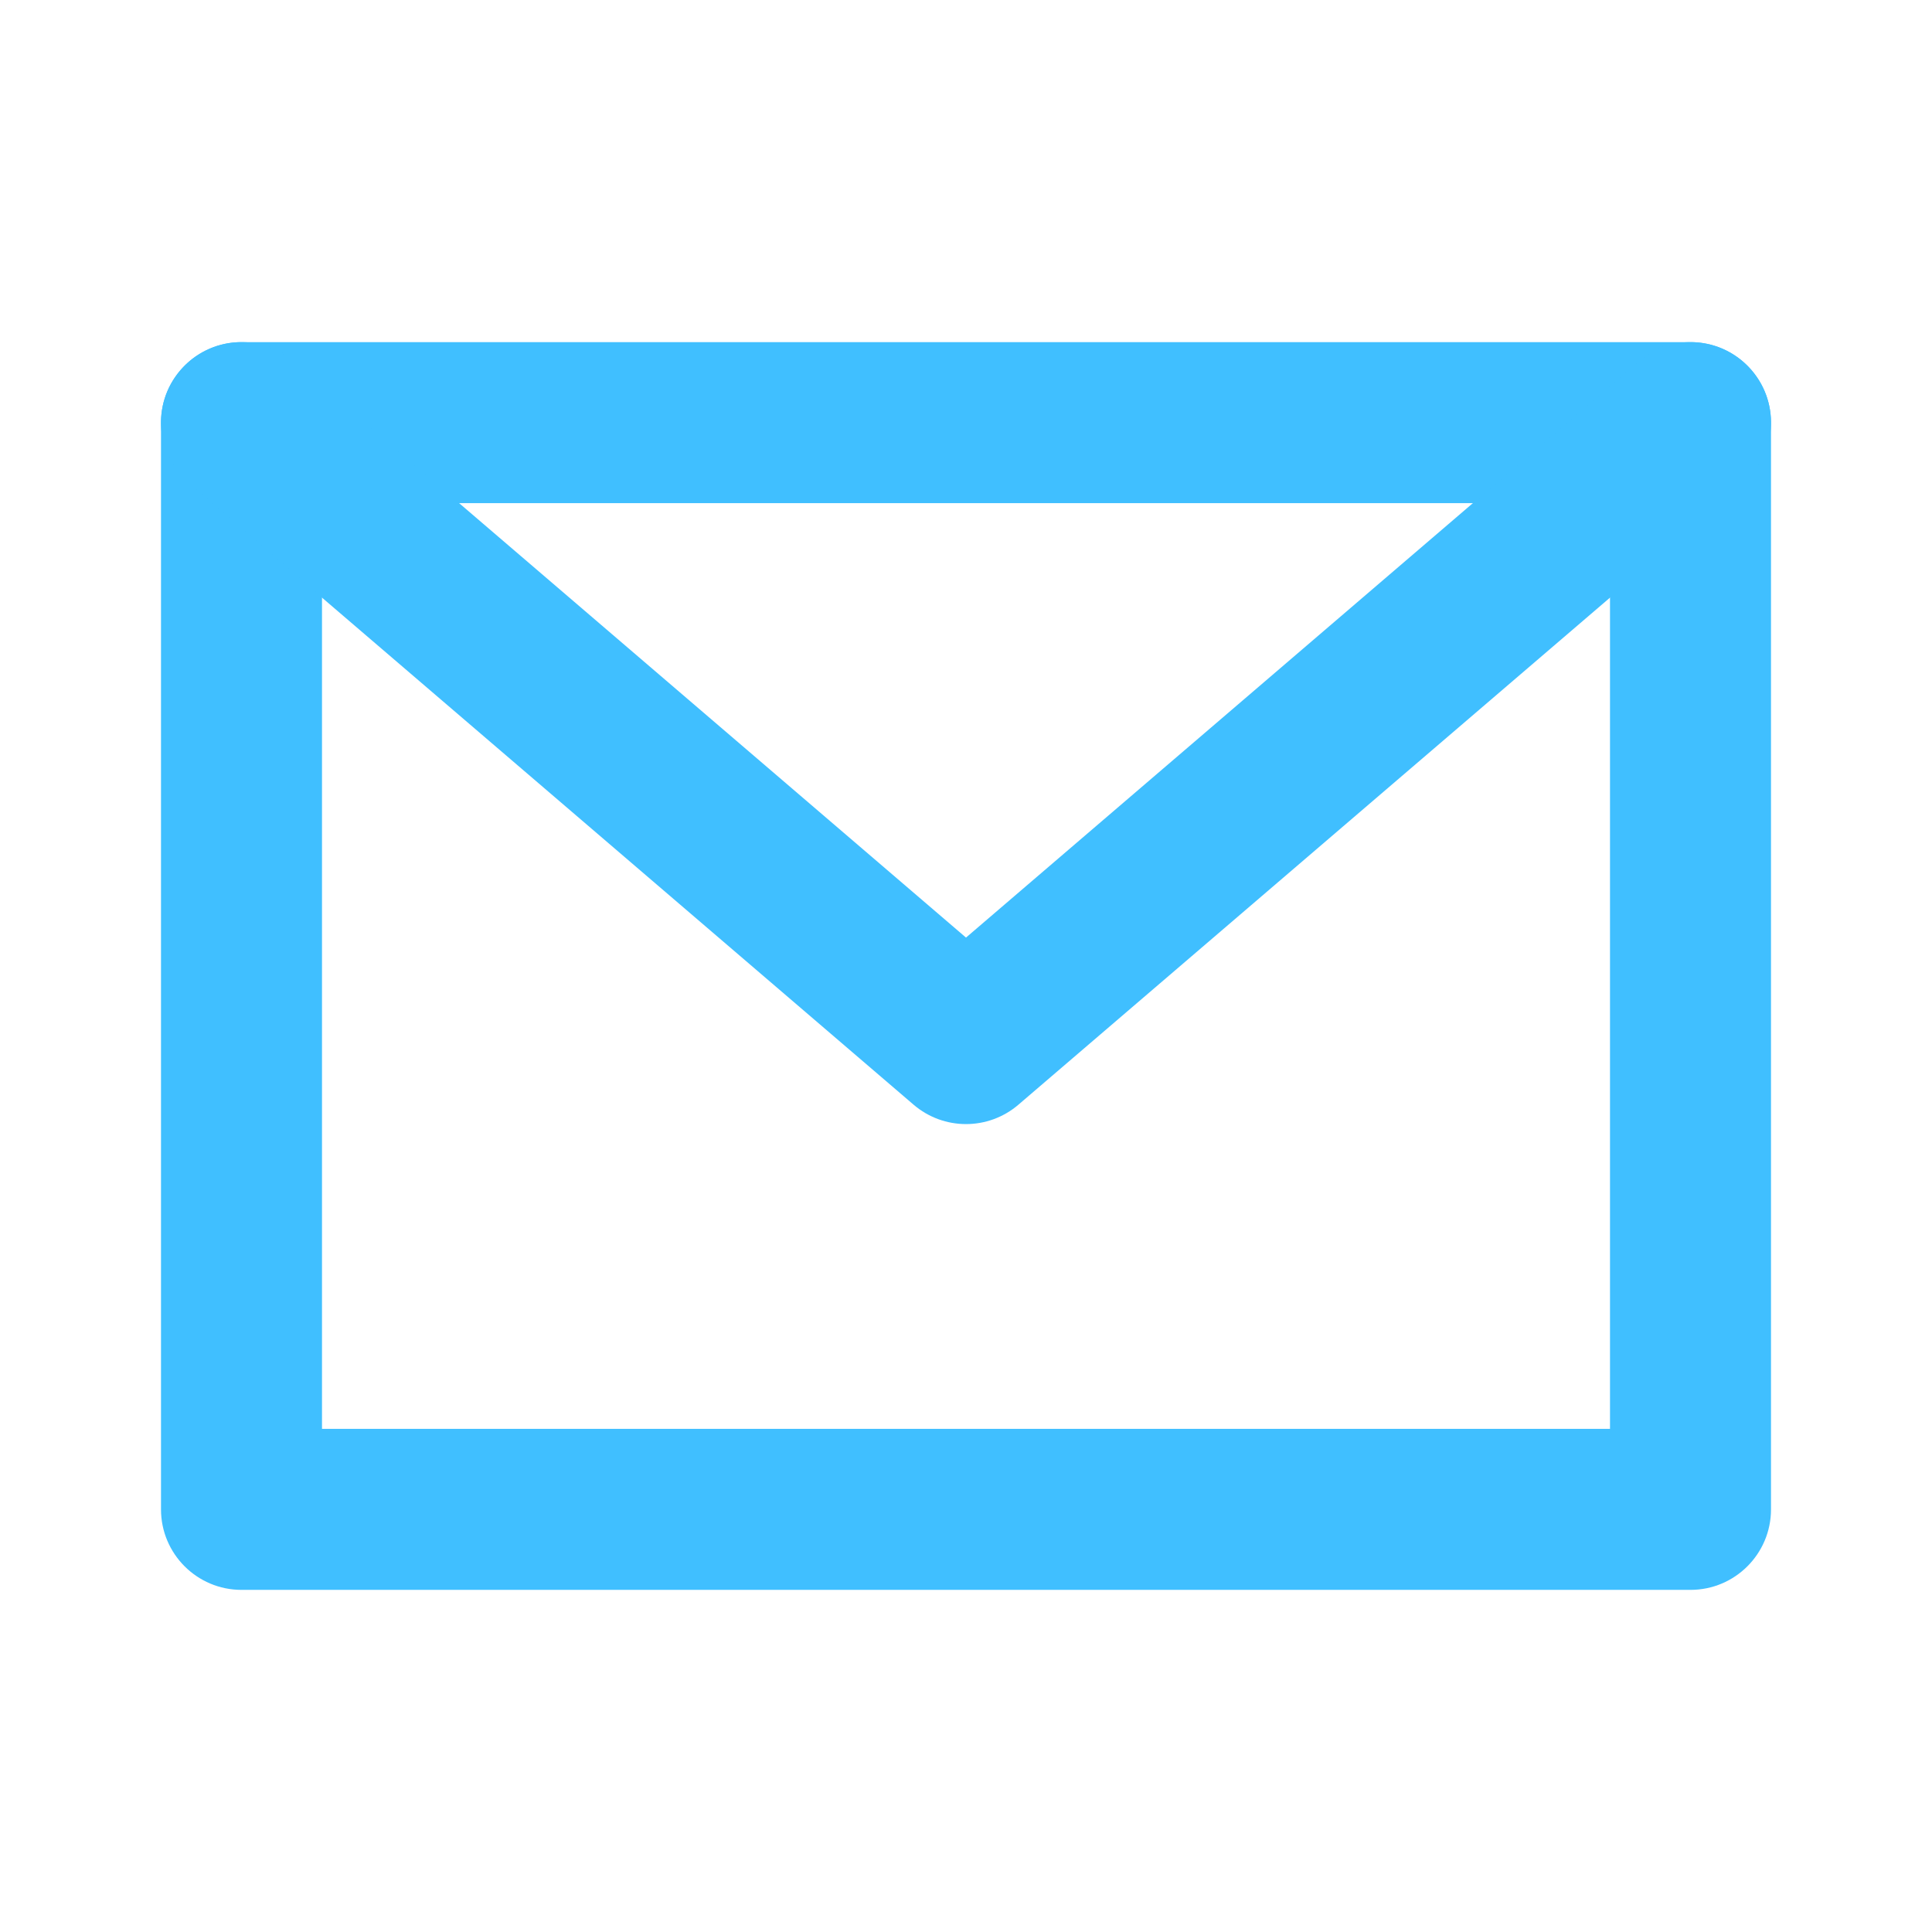
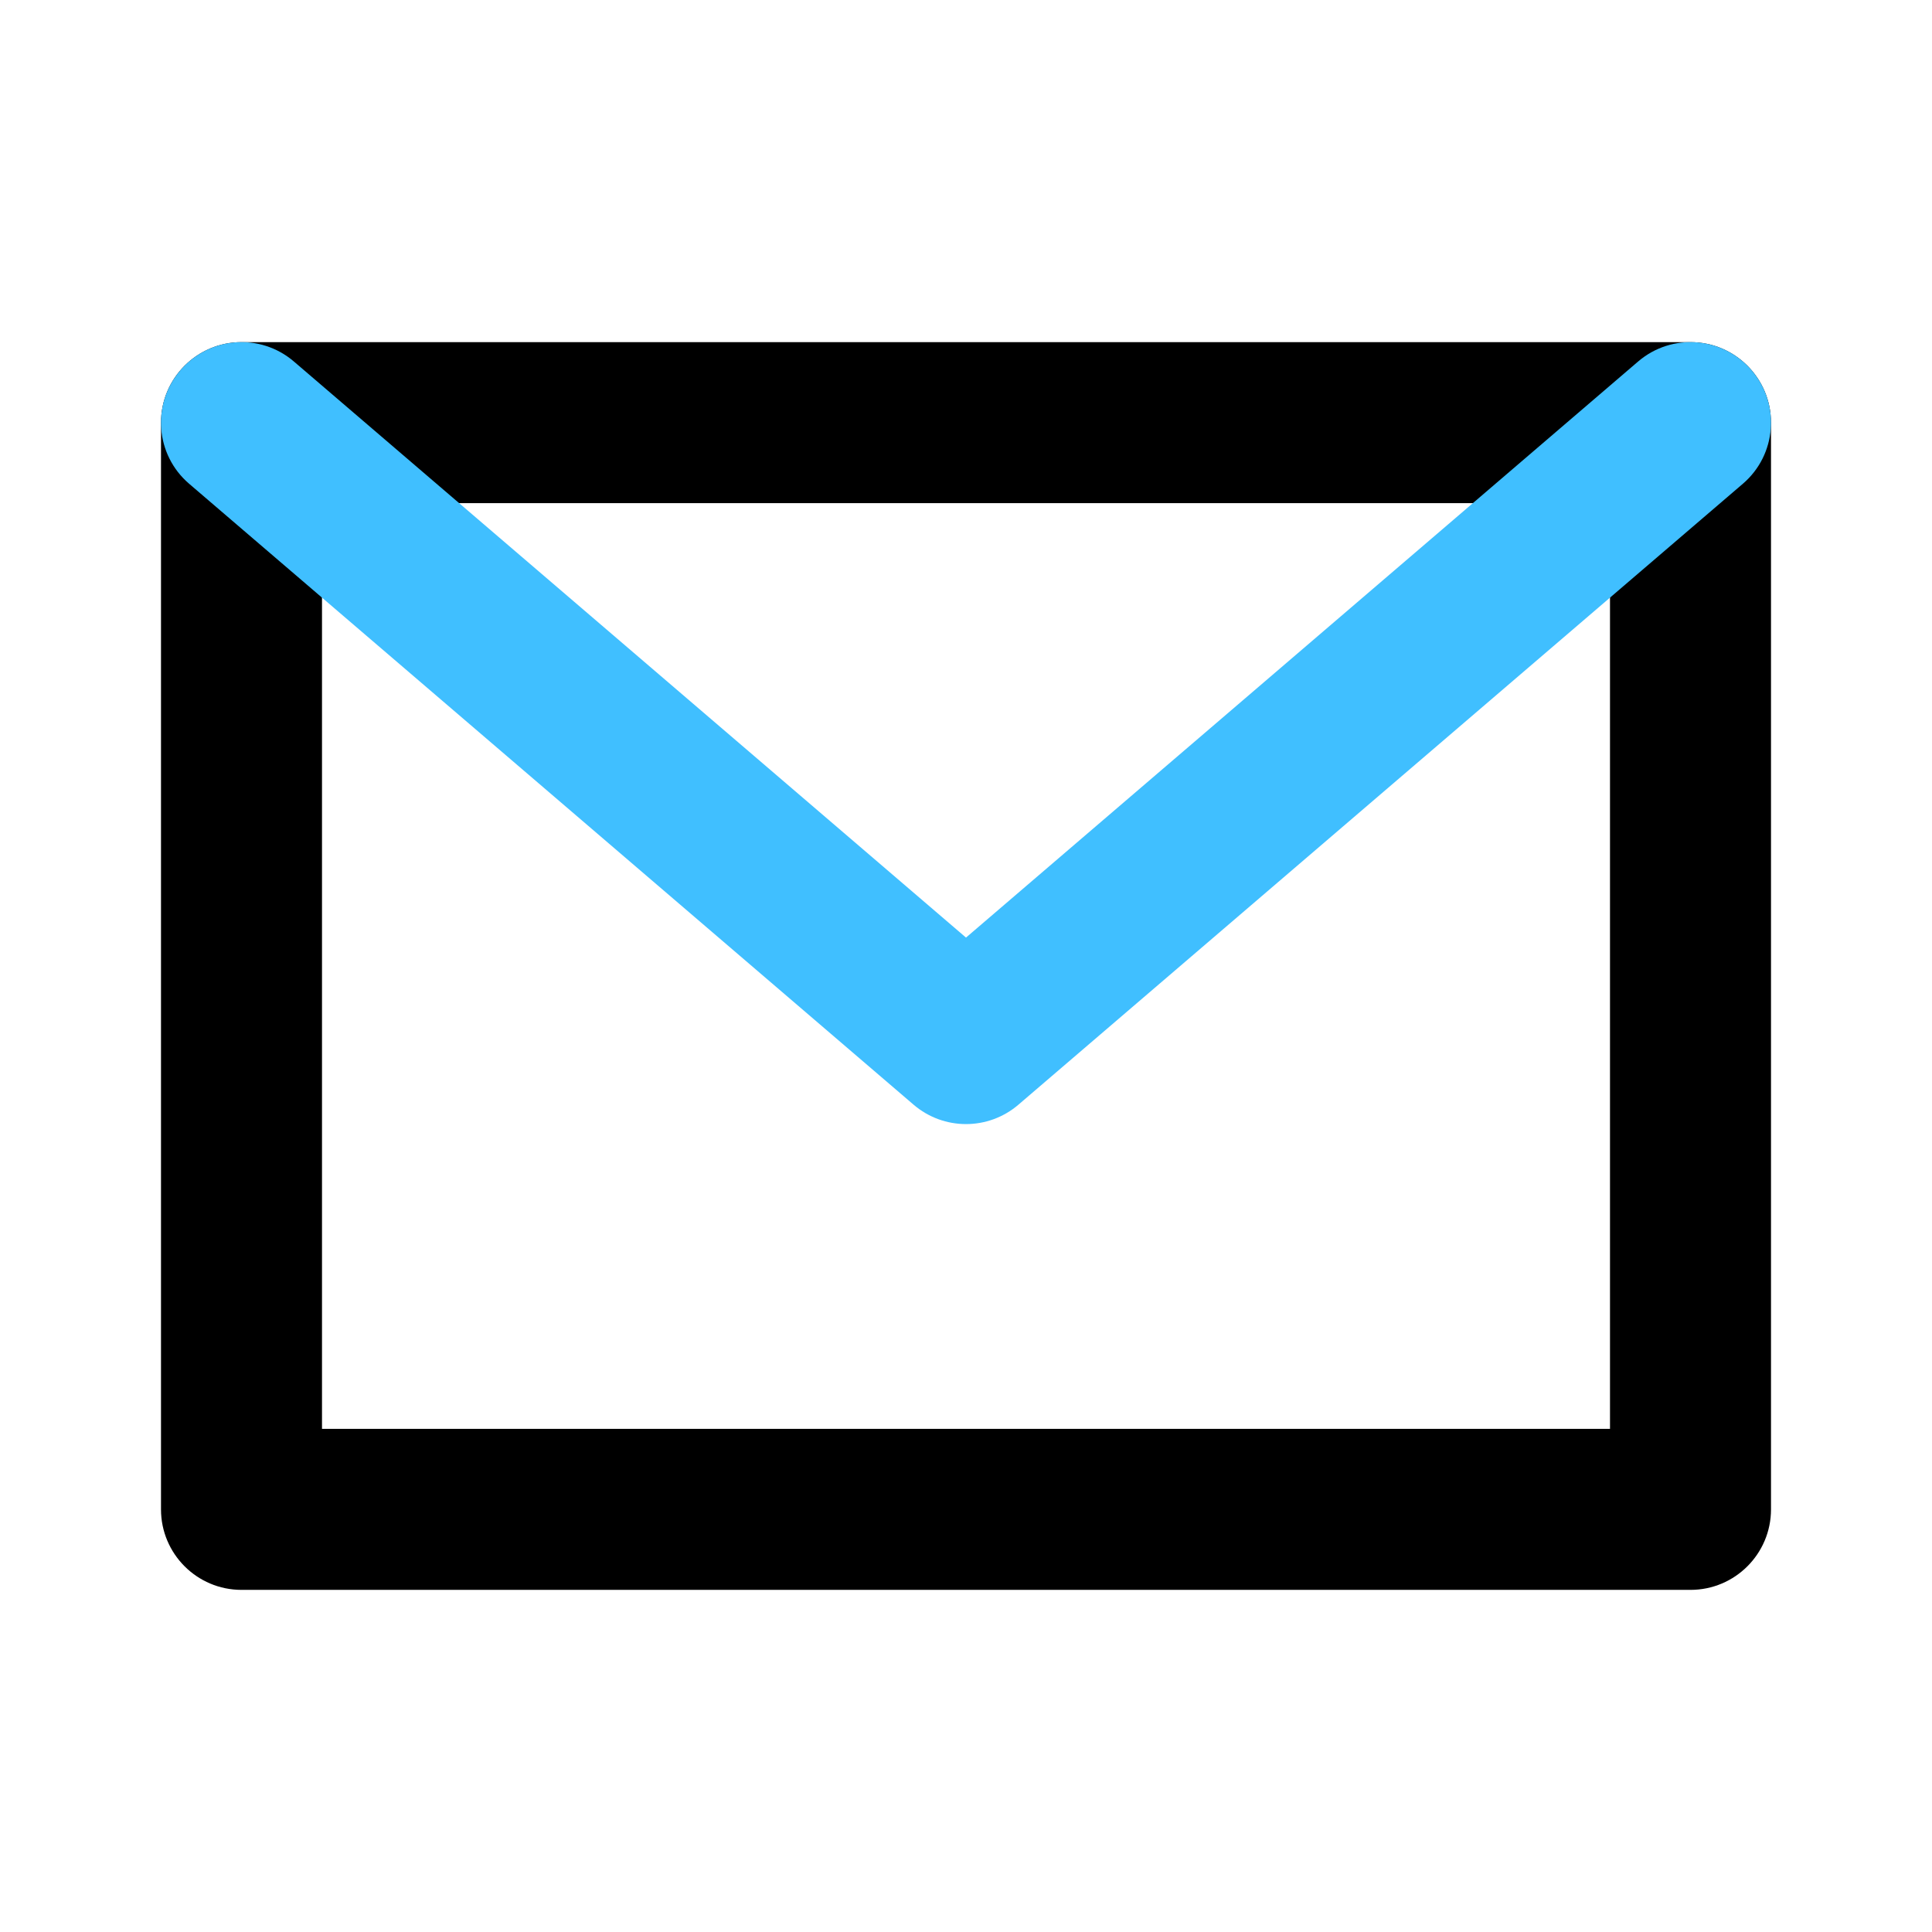
<svg xmlns="http://www.w3.org/2000/svg" viewBox="0 0 24 24" fill="none">
-   <path fill-rule="evenodd" clip-rule="evenodd" d="M2 5.25C2 4.698 2.448 4.25 3 4.25H21C21.552 4.25 22 4.698 22 5.25V18.75C22 19.302 21.552 19.75 21 19.75H3C2.448 19.75 2 19.302 2 18.75V5.25ZM4 6.25V17.75H20V6.25H4Z" fill="#40BFFF" />
+   <path fill-rule="evenodd" clip-rule="evenodd" d="M2 5.25C2 4.698 2.448 4.25 3 4.25H21C21.552 4.25 22 4.698 22 5.25V18.75C22 19.302 21.552 19.75 21 19.75H3C2.448 19.75 2 19.302 2 18.75V5.25ZM4 6.25V17.75H20V6.25H4Z" fill="currentColor" />
  <path fill-rule="evenodd" clip-rule="evenodd" d="M2.241 4.599C2.6 4.18 3.231 4.131 3.651 4.491L12 11.647L20.349 4.491C20.769 4.131 21.4 4.18 21.759 4.599C22.119 5.019 22.07 5.65 21.651 6.009L12.651 13.723C12.276 14.044 11.724 14.044 11.349 13.723L2.349 6.009C1.93 5.65 1.881 5.019 2.241 4.599Z" fill="#40BFFF" />
</svg>
